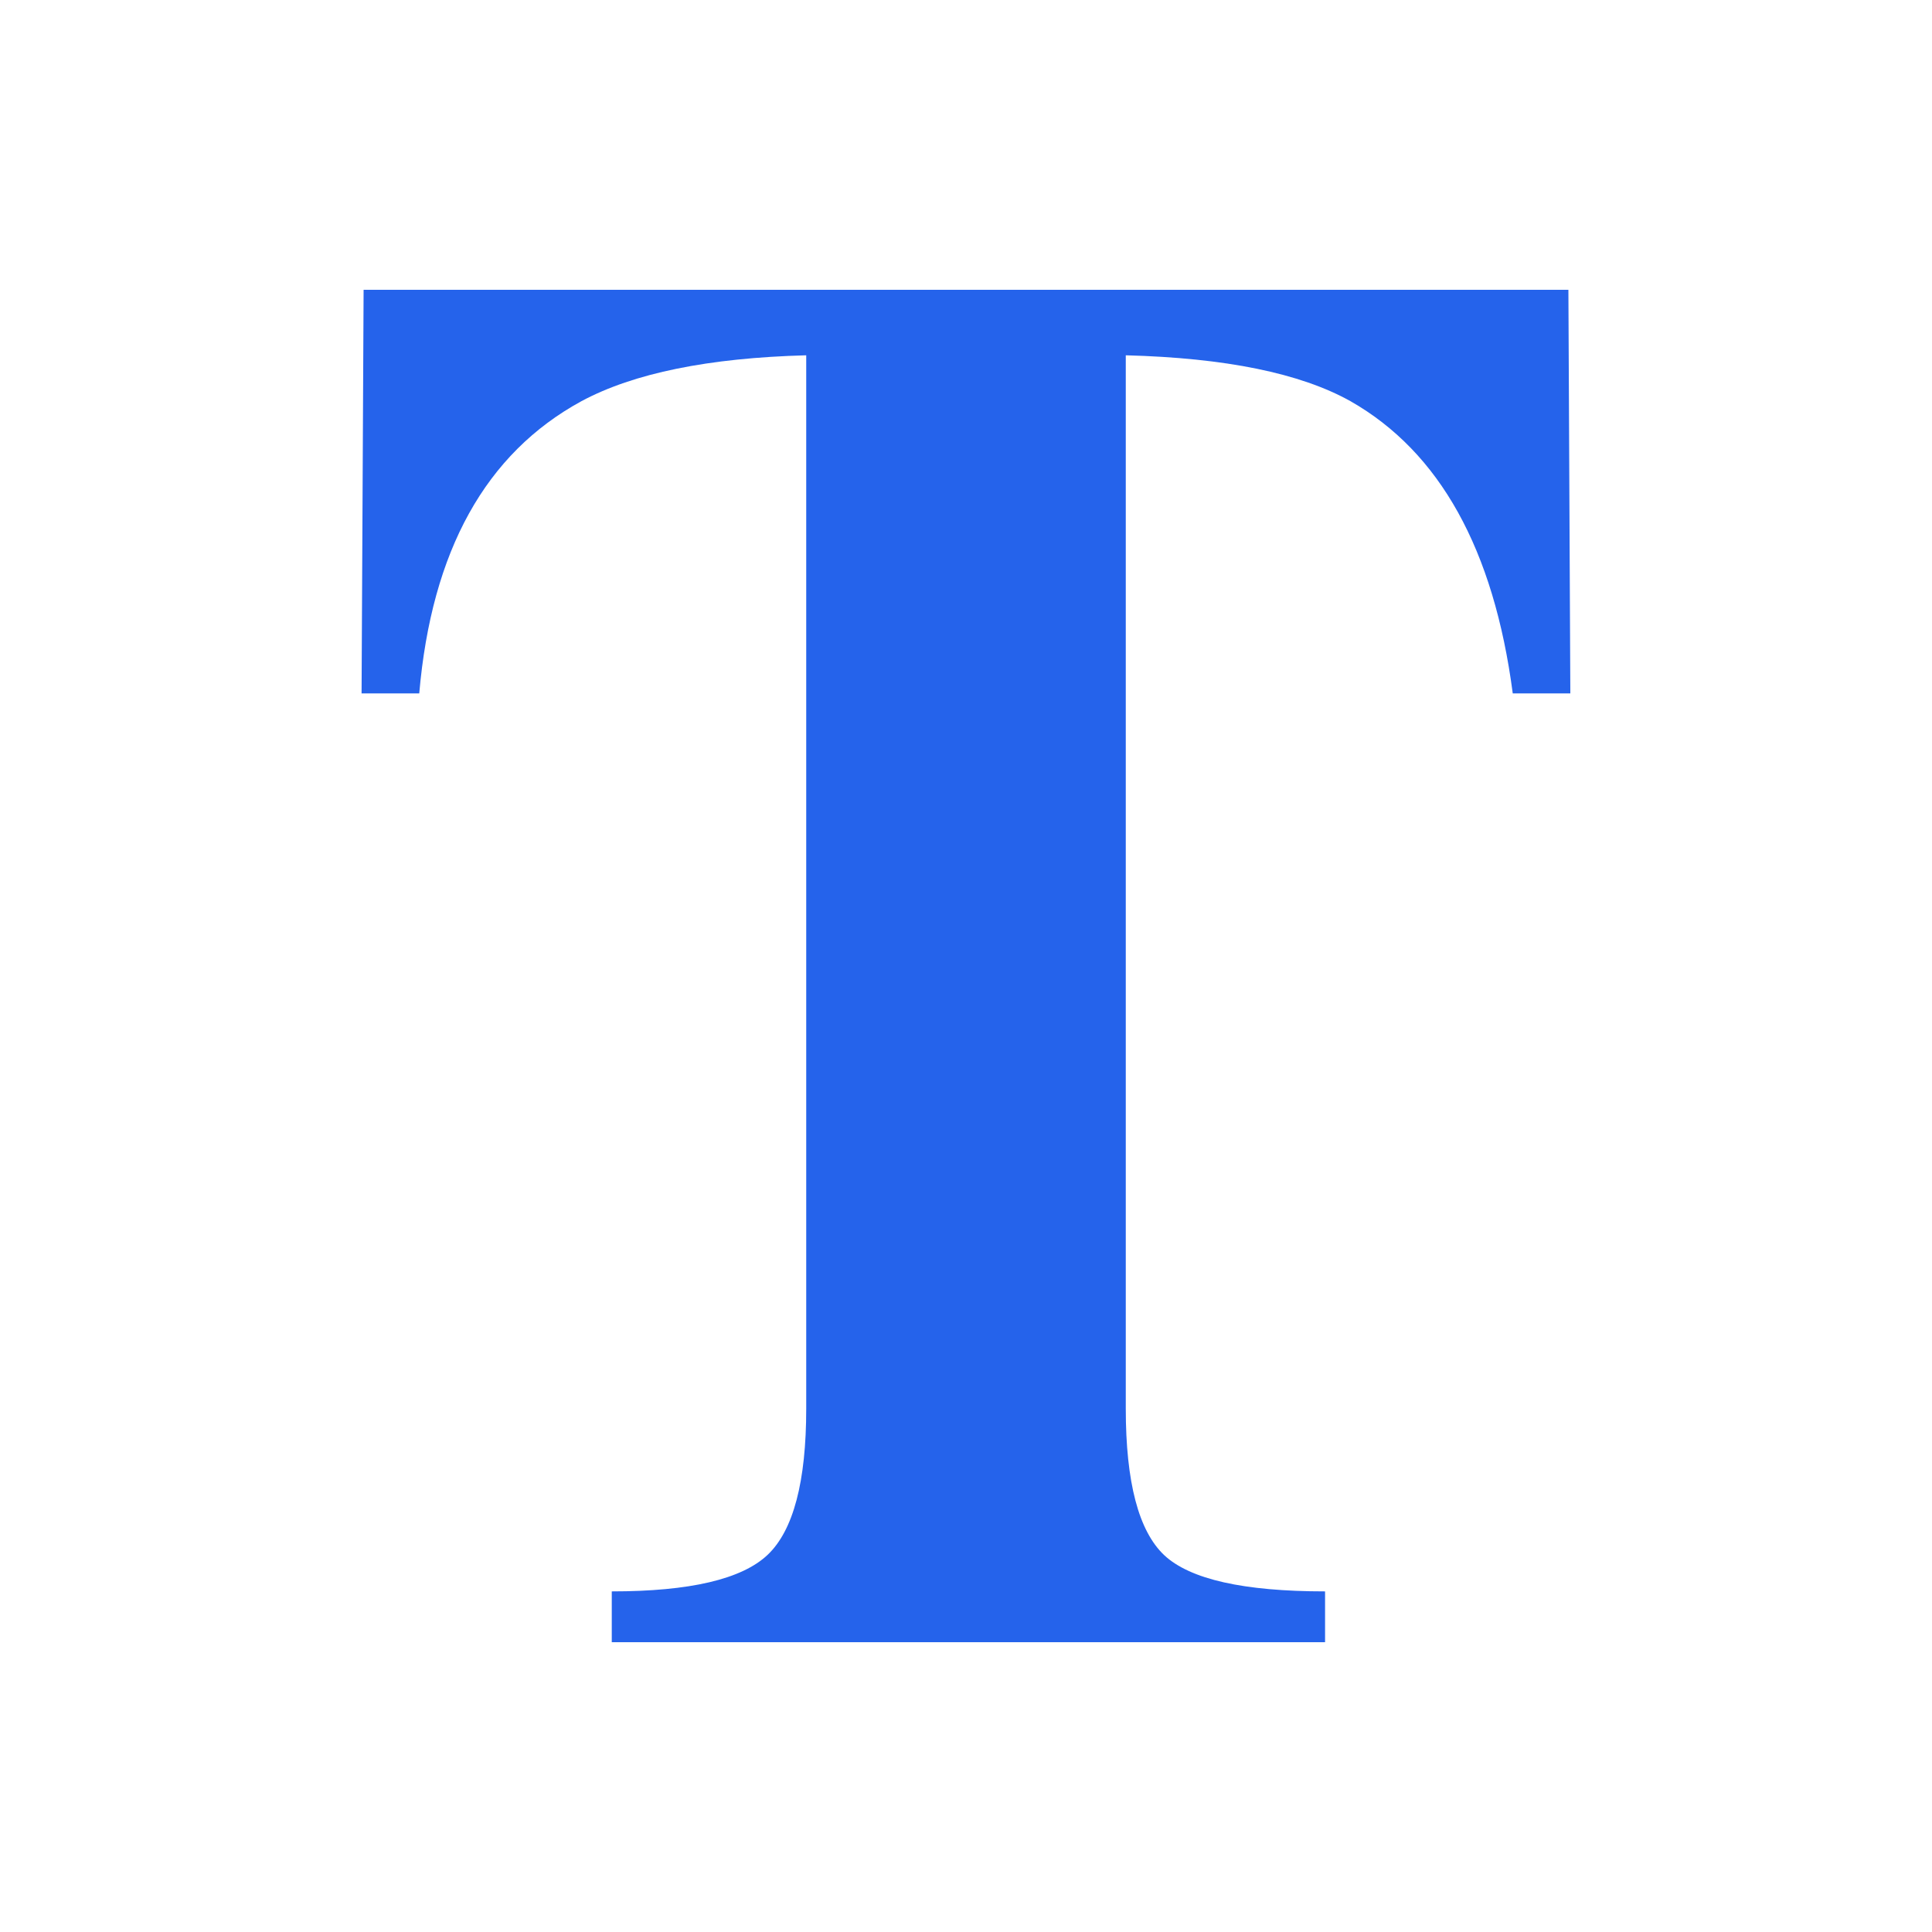
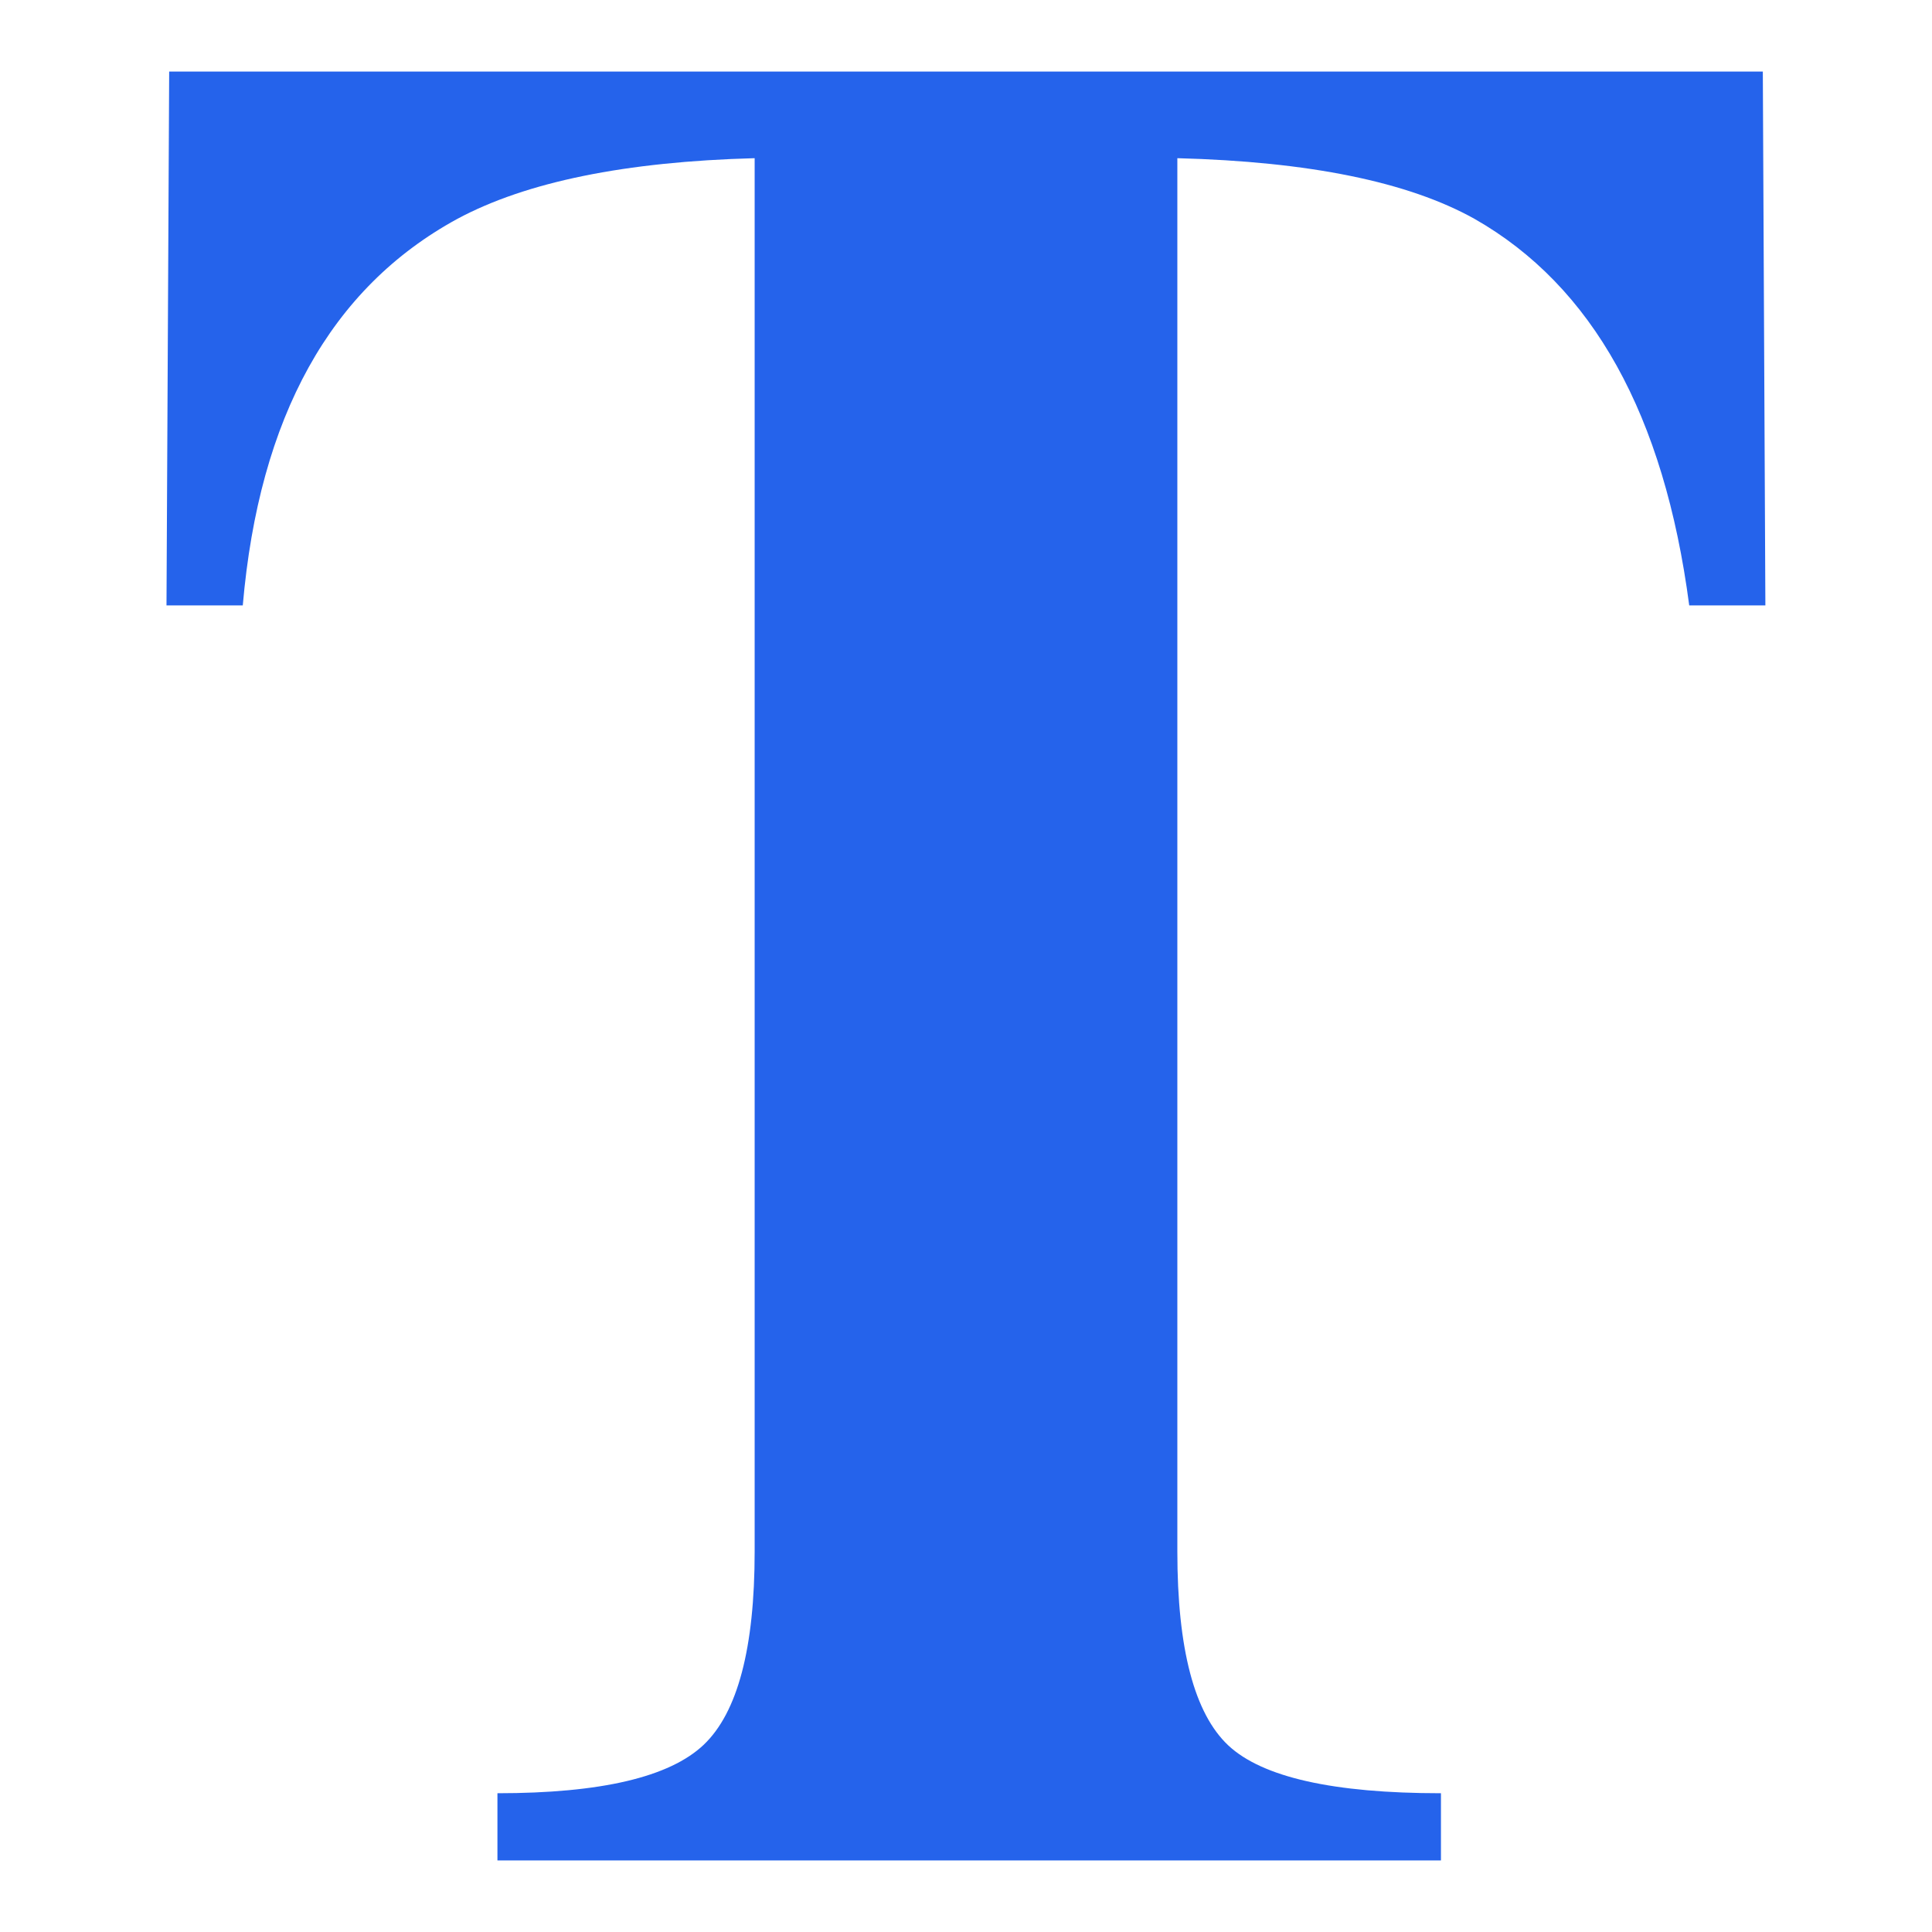
- <svg xmlns="http://www.w3.org/2000/svg" width="20" height="20" viewBox="0 0 20 20" fill="none">
+ <svg xmlns="http://www.w3.org/2000/svg" width="24" height="24" viewBox="2.44 2.44 15.12 15.12" fill="none">
  <path fill-rule="evenodd" clip-rule="evenodd" d="M3.764 3H16.236L16.256 7.178H15.66C15.464 5.687 14.904 4.679 13.98 4.153C13.461 3.863 12.686 3.705 11.654 3.678V14.582C11.654 15.344 11.787 15.85 12.053 16.1C12.32 16.349 12.874 16.474 13.717 16.474V17H6.333V16.474C7.142 16.474 7.68 16.348 7.947 16.095C8.213 15.842 8.346 15.338 8.346 14.582V3.678C7.335 3.705 6.559 3.863 6.019 4.153C5.028 4.693 4.468 5.701 4.34 7.178H3.743L3.764 3Z" fill="#2563EB" />
</svg>
